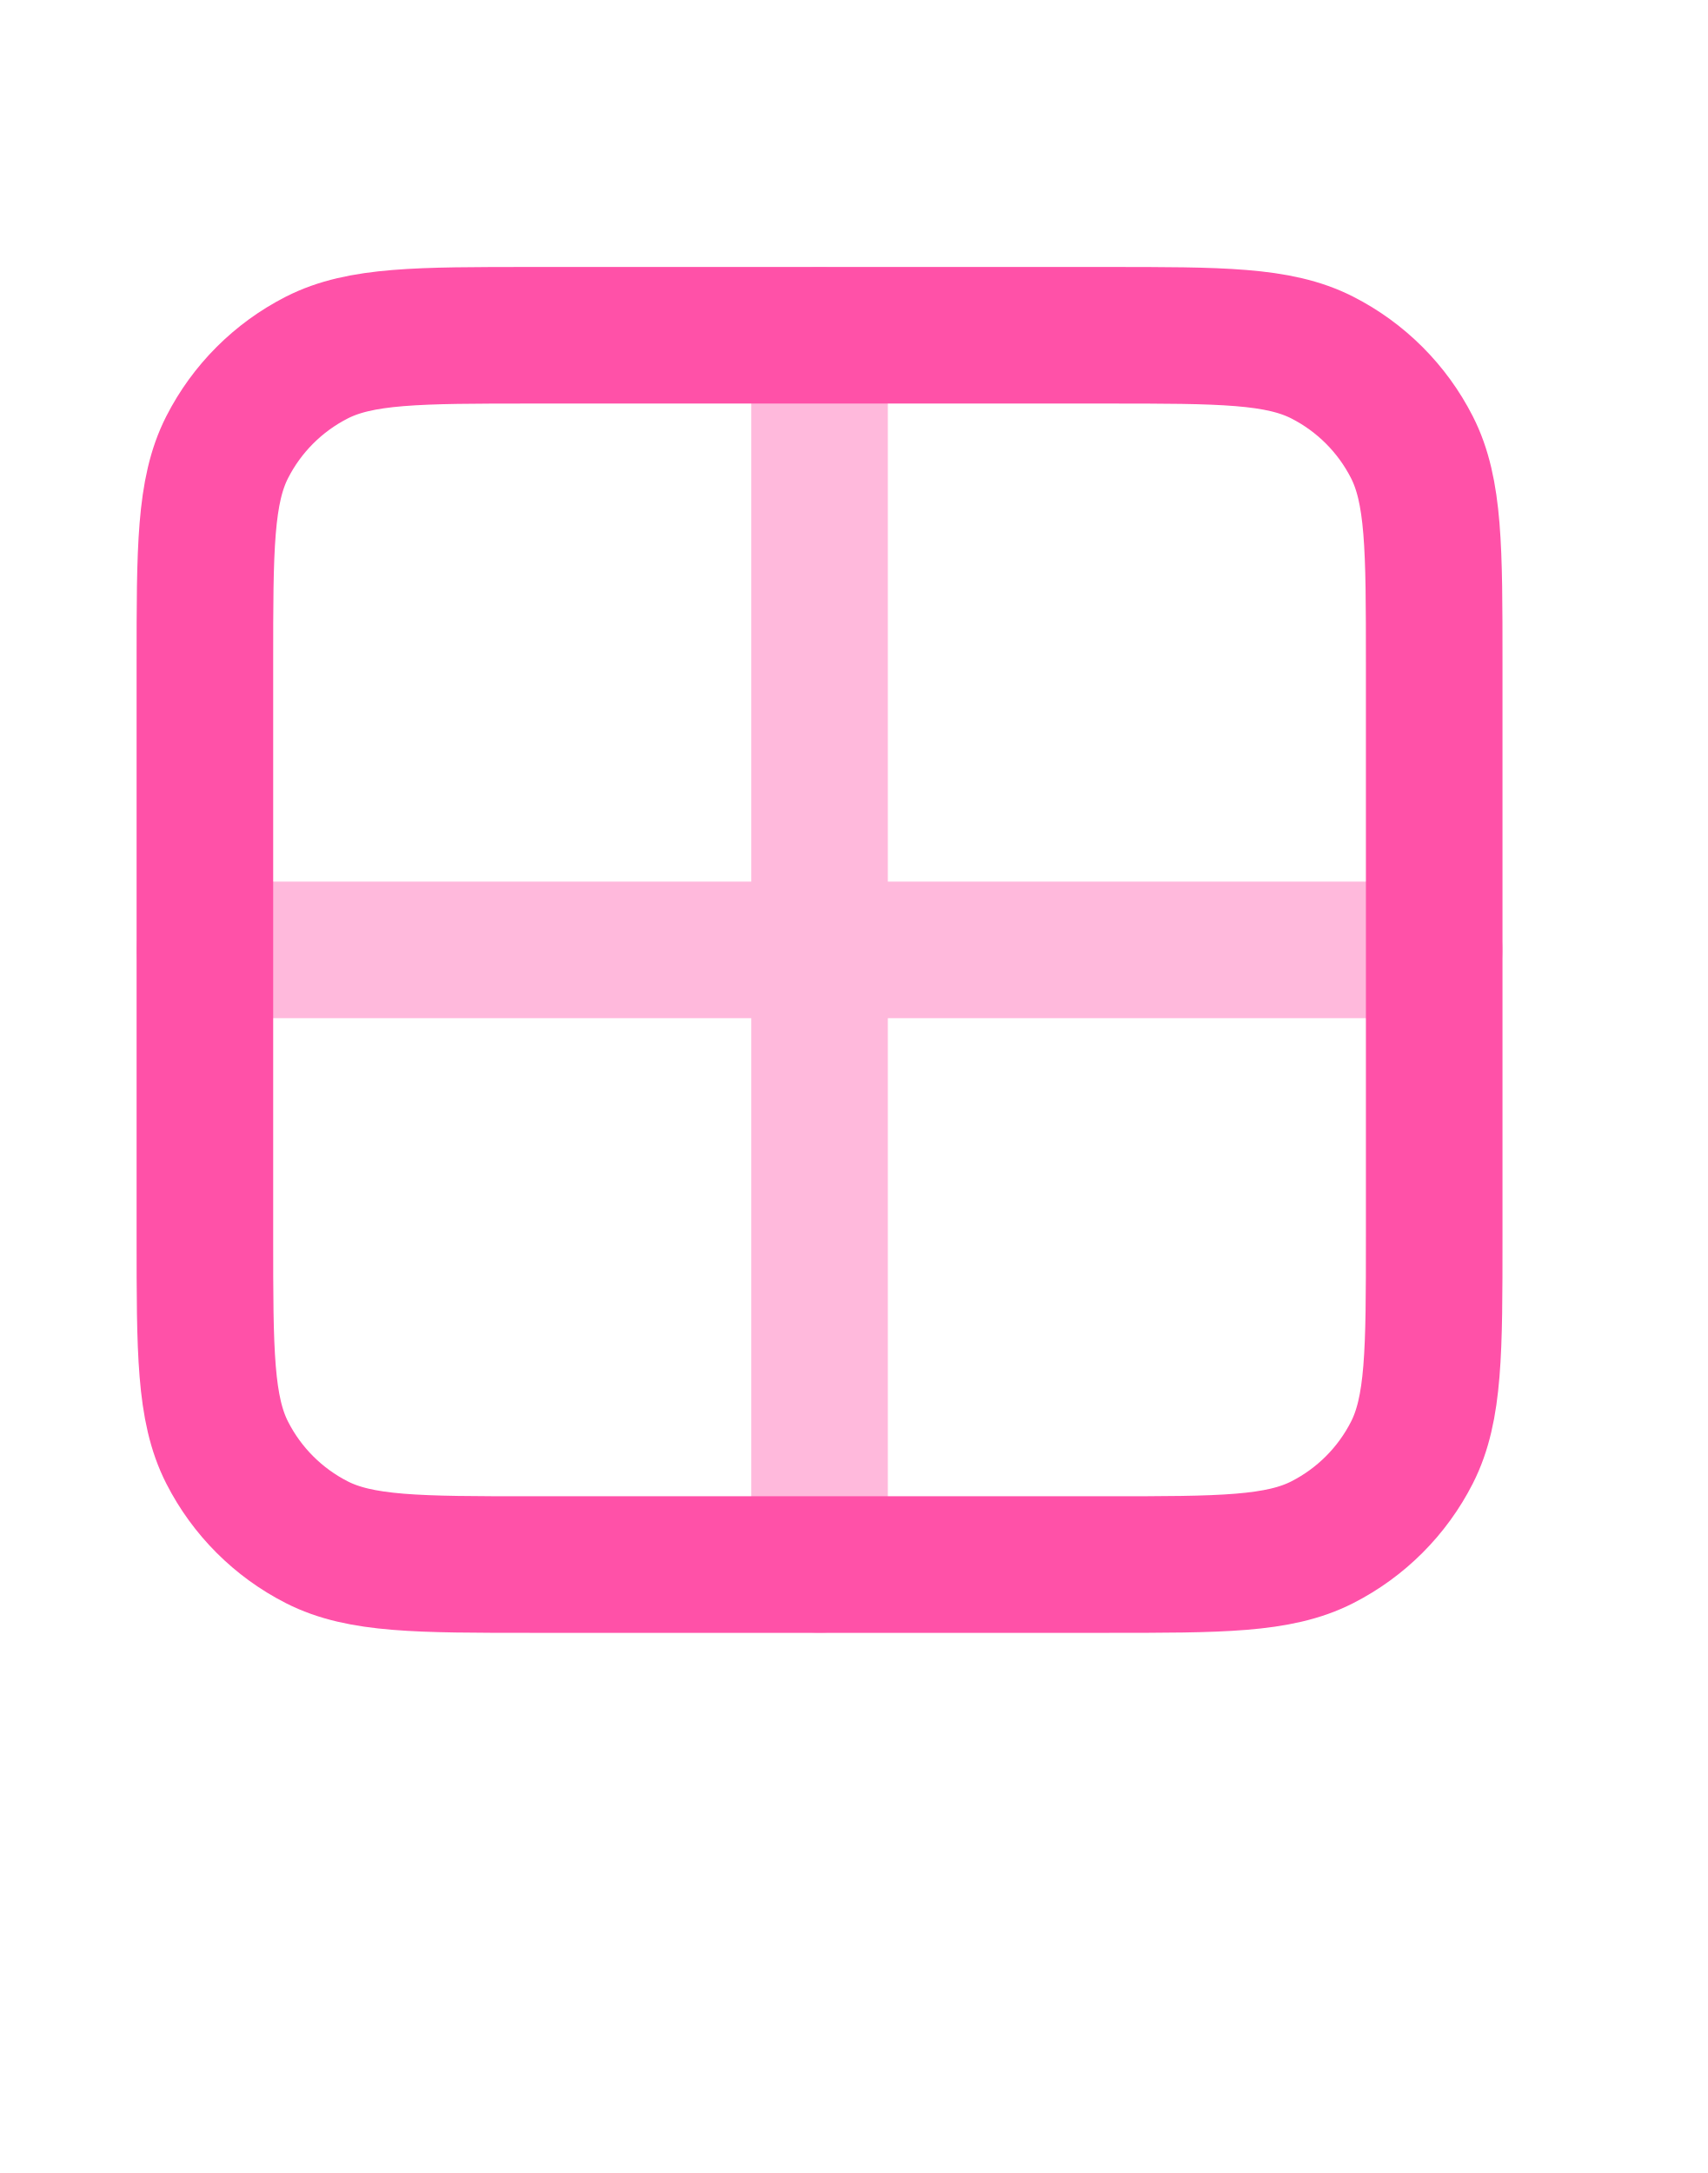
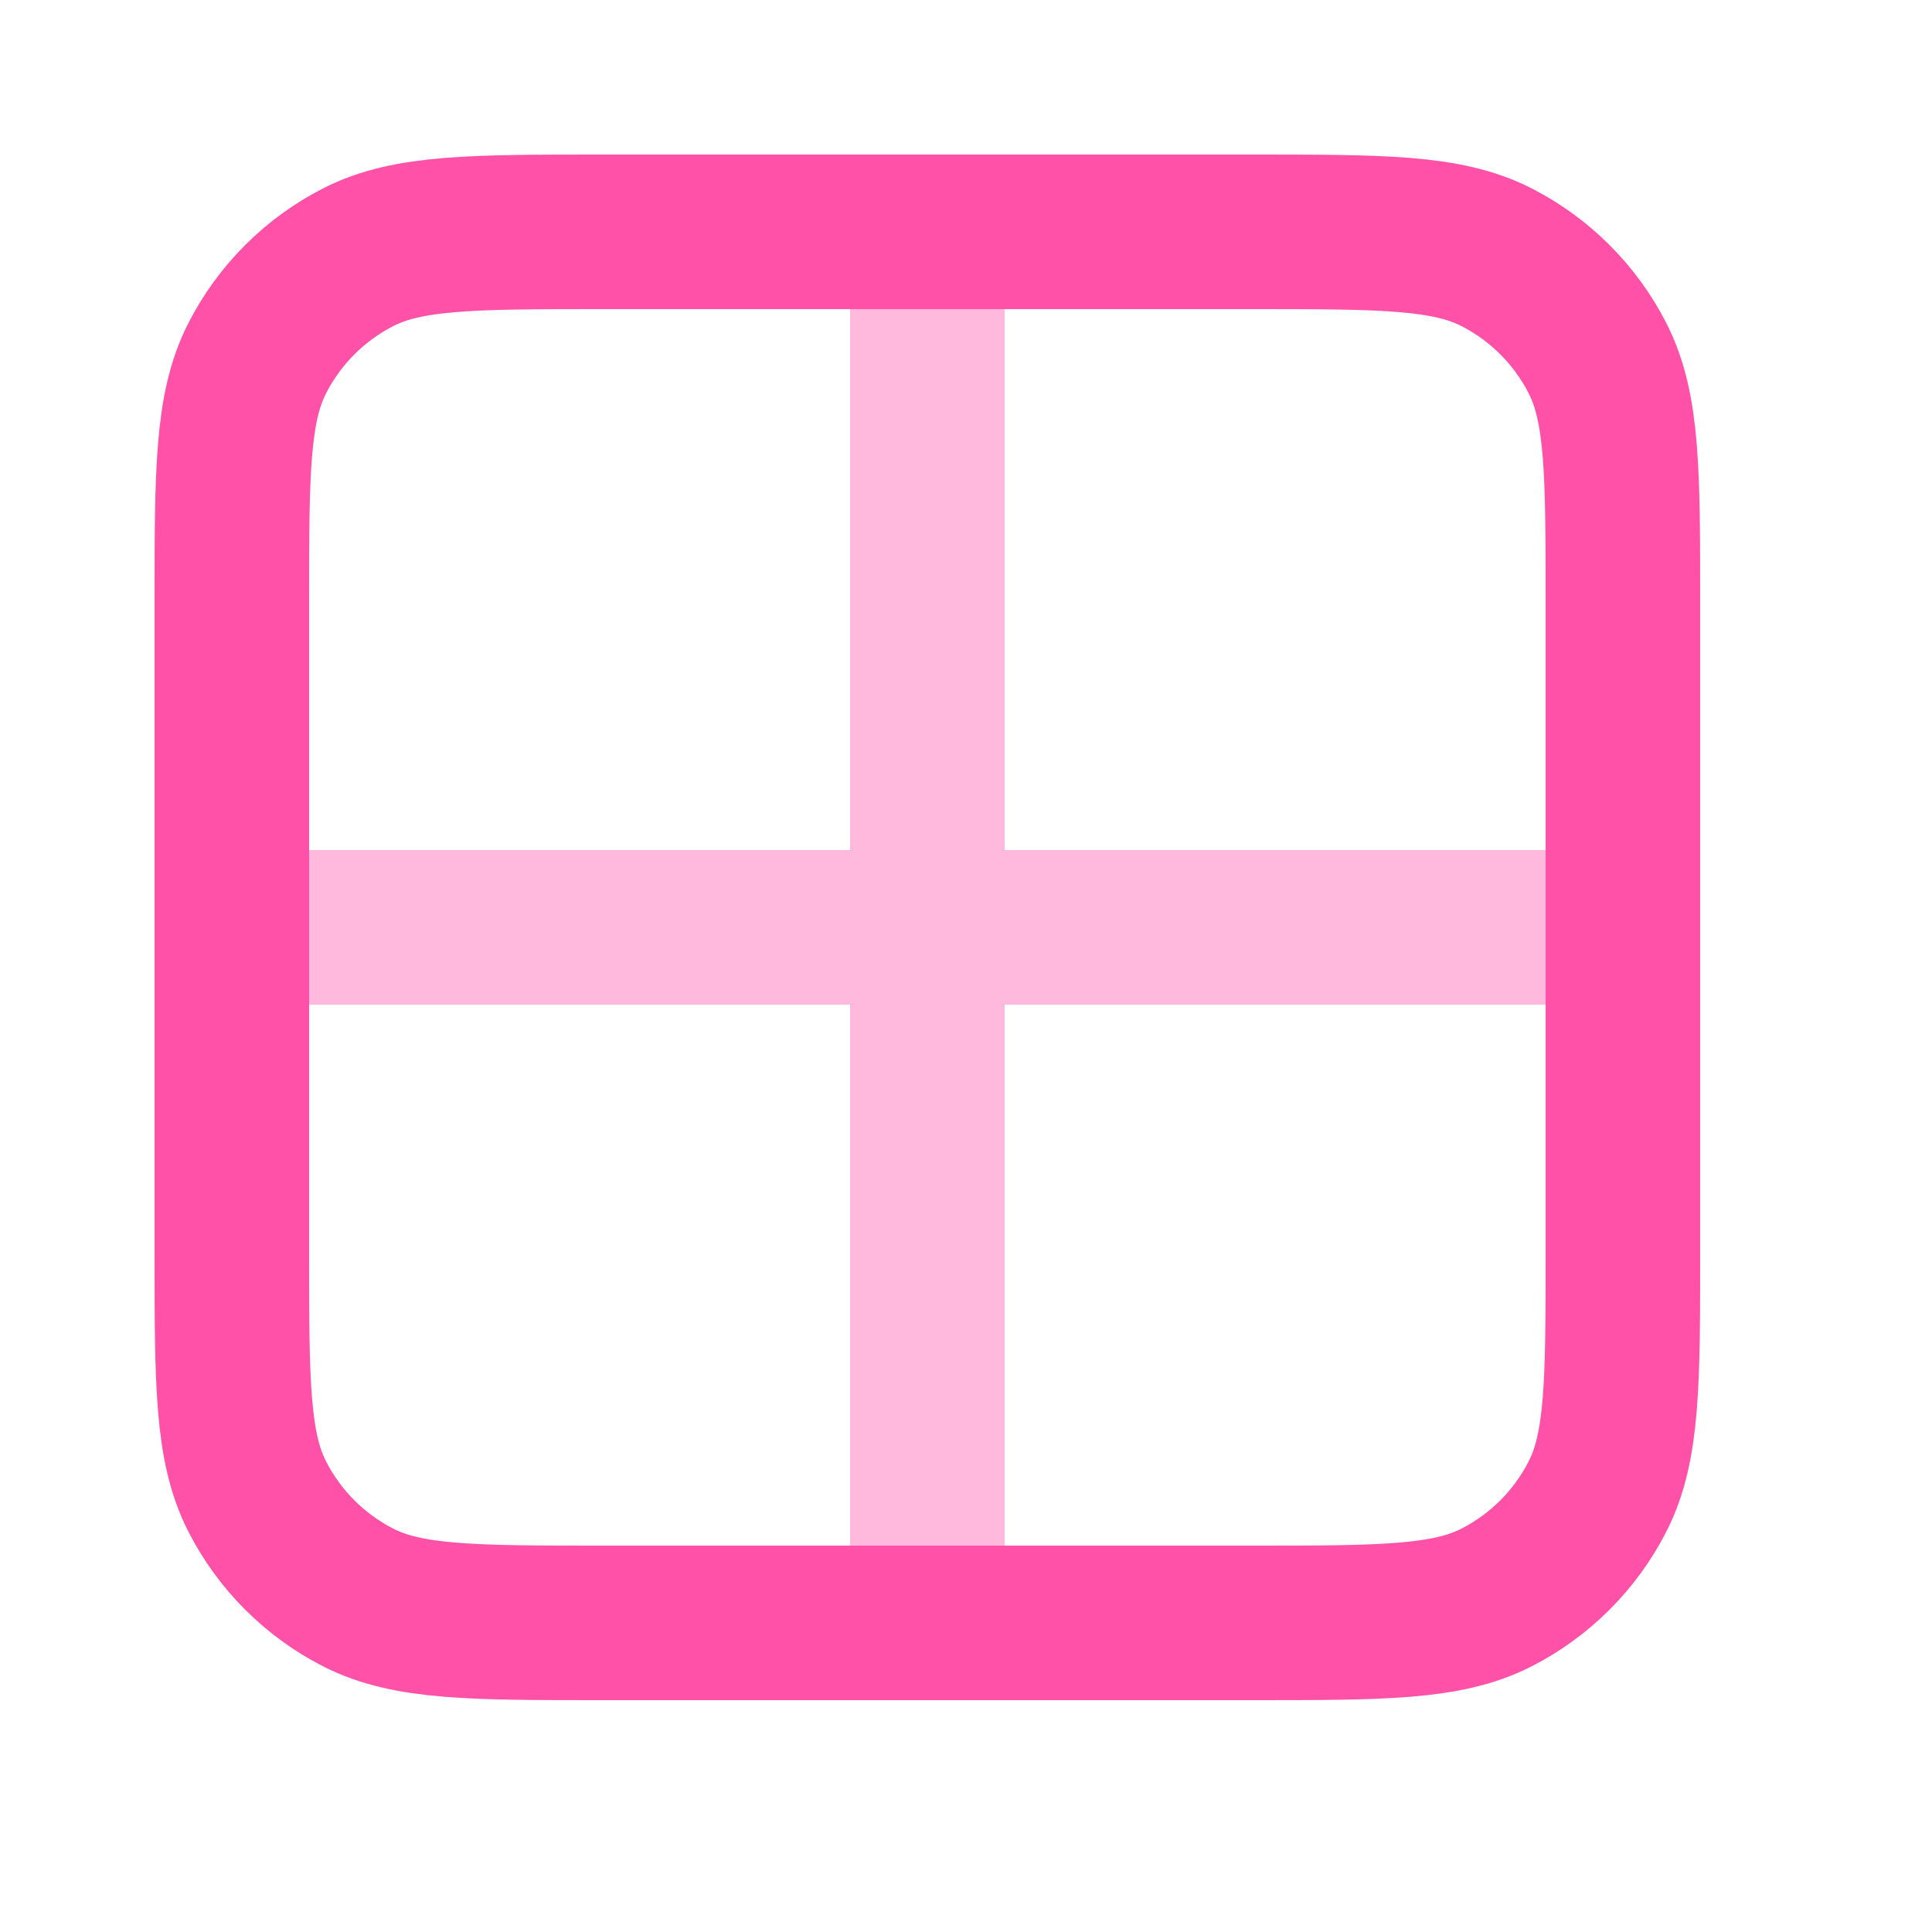
- <svg xmlns="http://www.w3.org/2000/svg" width="22" height="28" viewBox="0 0 25 28" fill="none">
+ <svg xmlns="http://www.w3.org/2000/svg" width="22" height="22" viewBox="0 0 25 25" fill="none">
  <path opacity=".4" d="M3 12h18m-9-9v18" stroke="#FF51A8" stroke-width="2" stroke-linecap="round" stroke-linejoin="round" />
  <path d="M16.2 3H7.8c-1.68 0-2.52 0-3.162.327a3 3 0 0 0-1.311 1.311C3 5.28 3 6.12 3 7.8v8.4c0 1.68 0 2.52.327 3.162a3 3 0 0 0 1.311 1.311C5.28 21 6.12 21 7.8 21h8.4c1.68 0 2.52 0 3.162-.327a3 3 0 0 0 1.311-1.311C21 18.72 21 17.88 21 16.2V7.8c0-1.68 0-2.52-.327-3.162a3 3 0 0 0-1.311-1.311C18.72 3 17.88 3 16.2 3Z" stroke="#FF51A8" stroke-width="2" stroke-linecap="round" stroke-linejoin="round" />
</svg>
